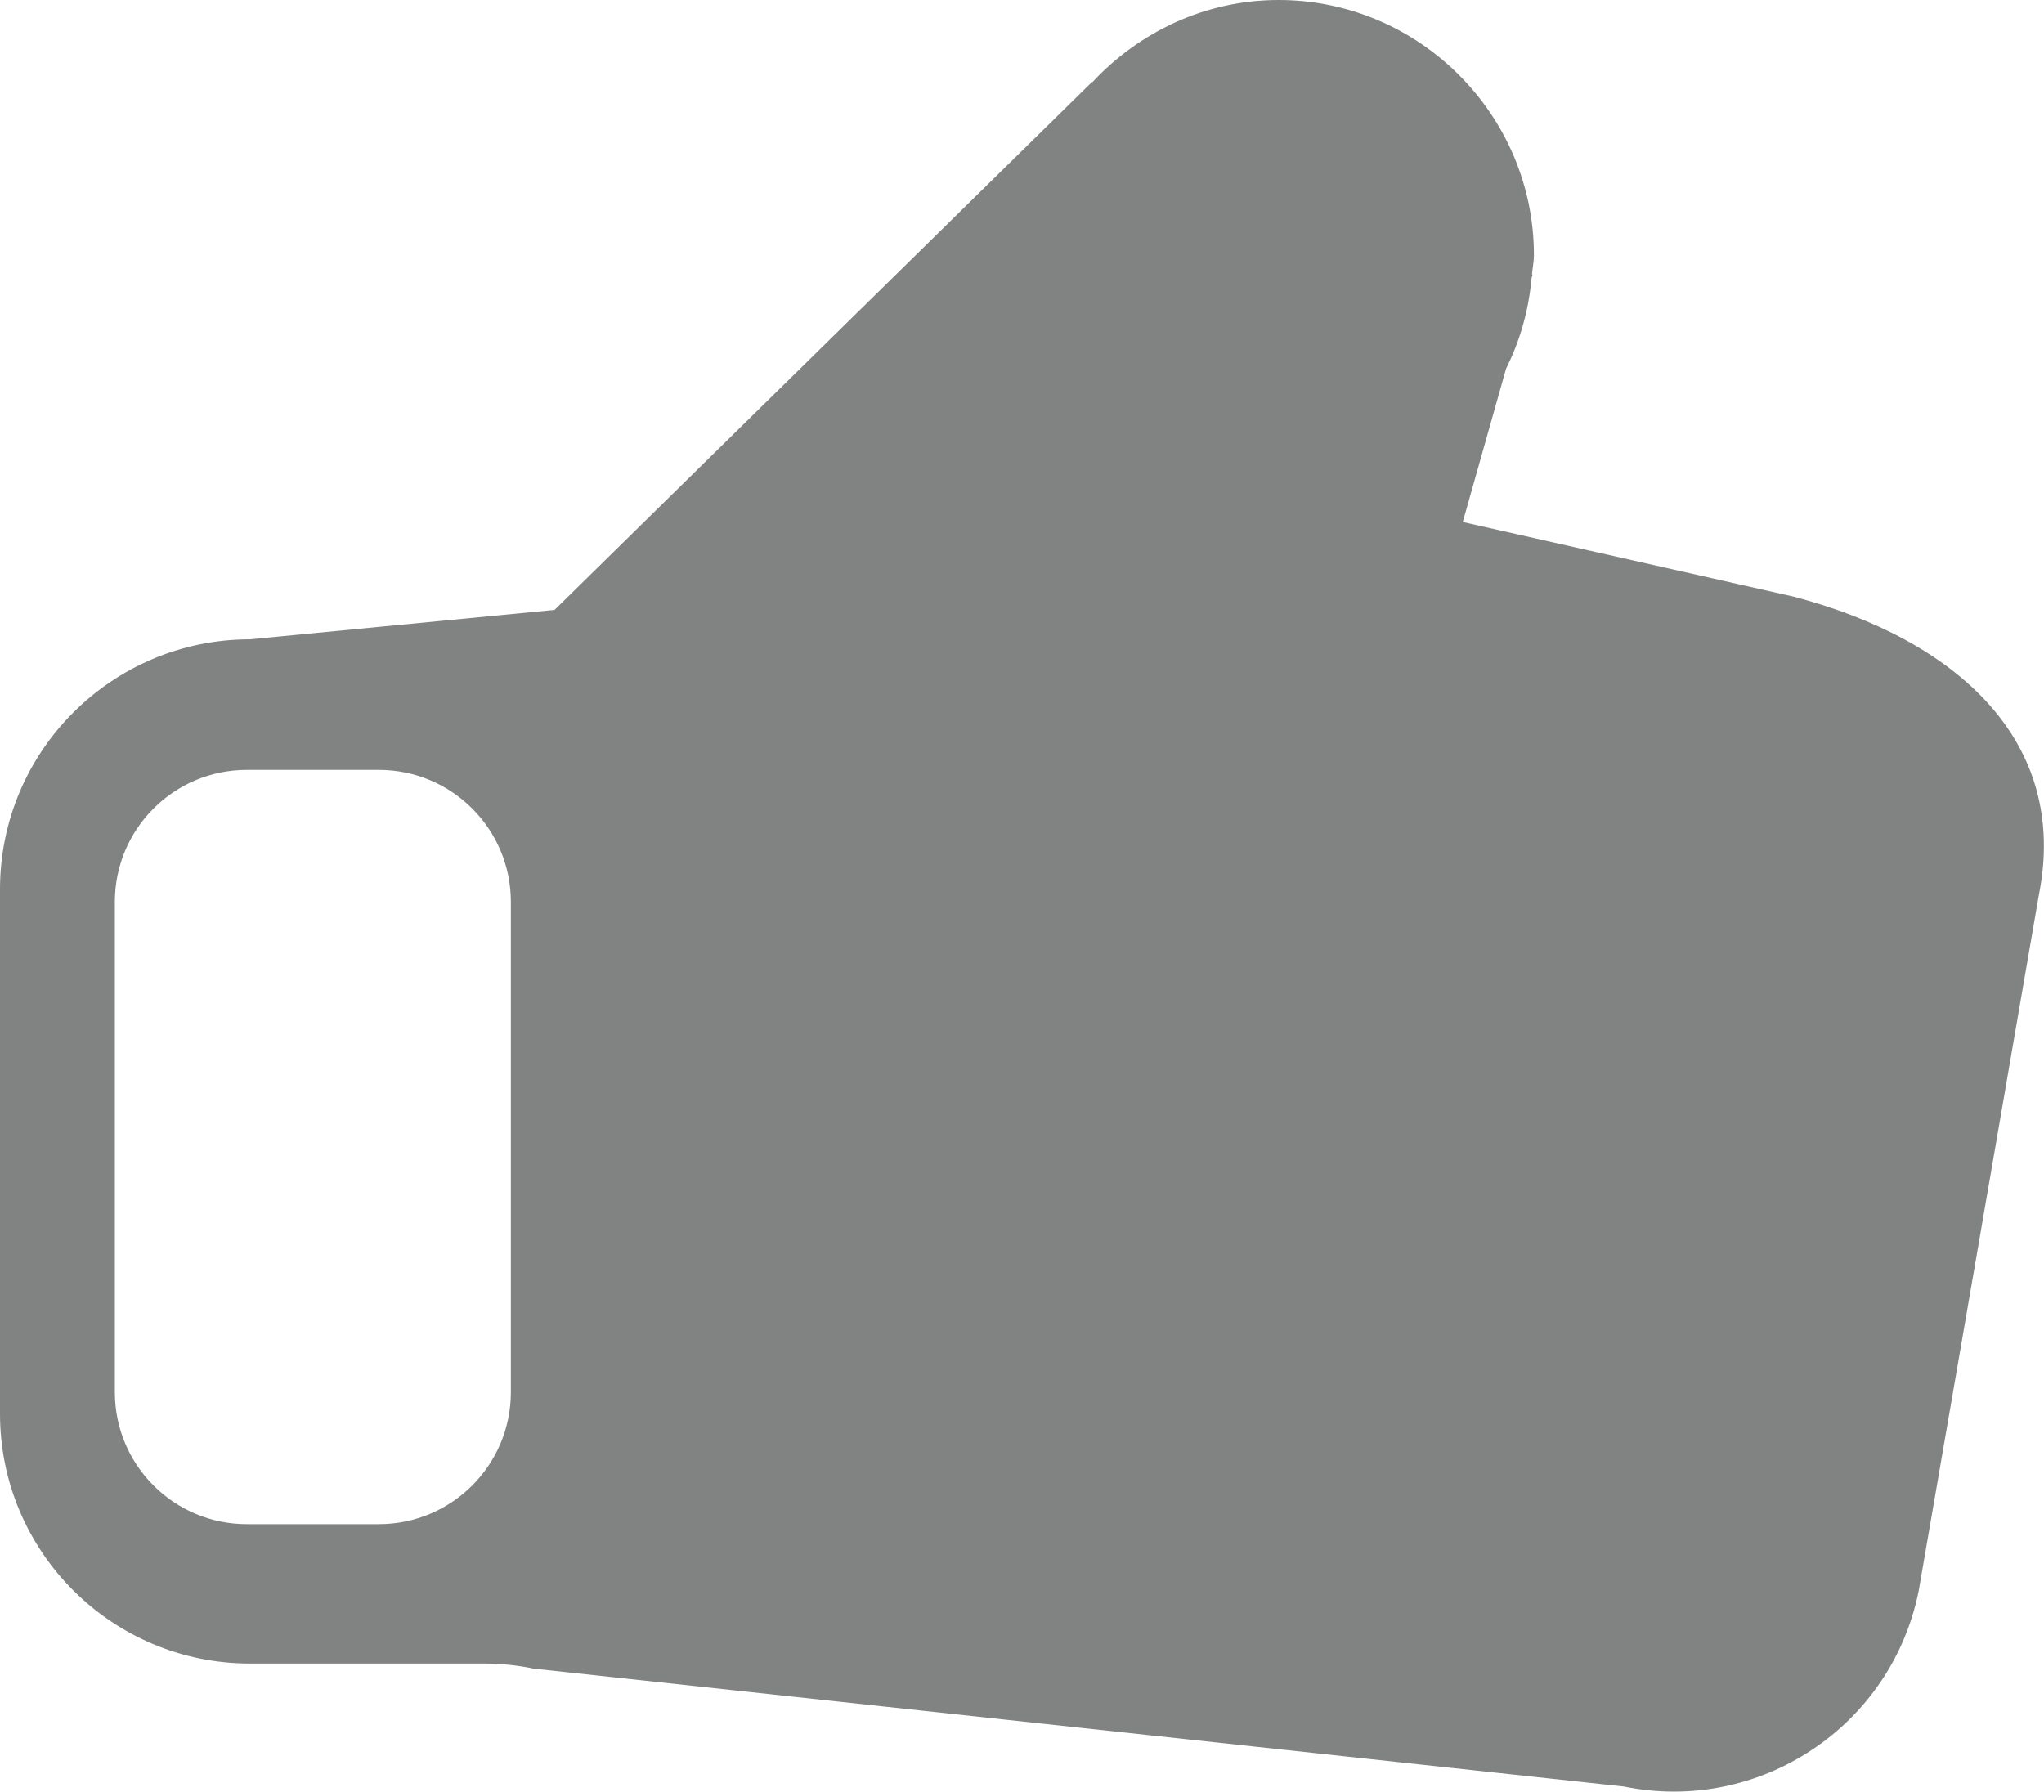
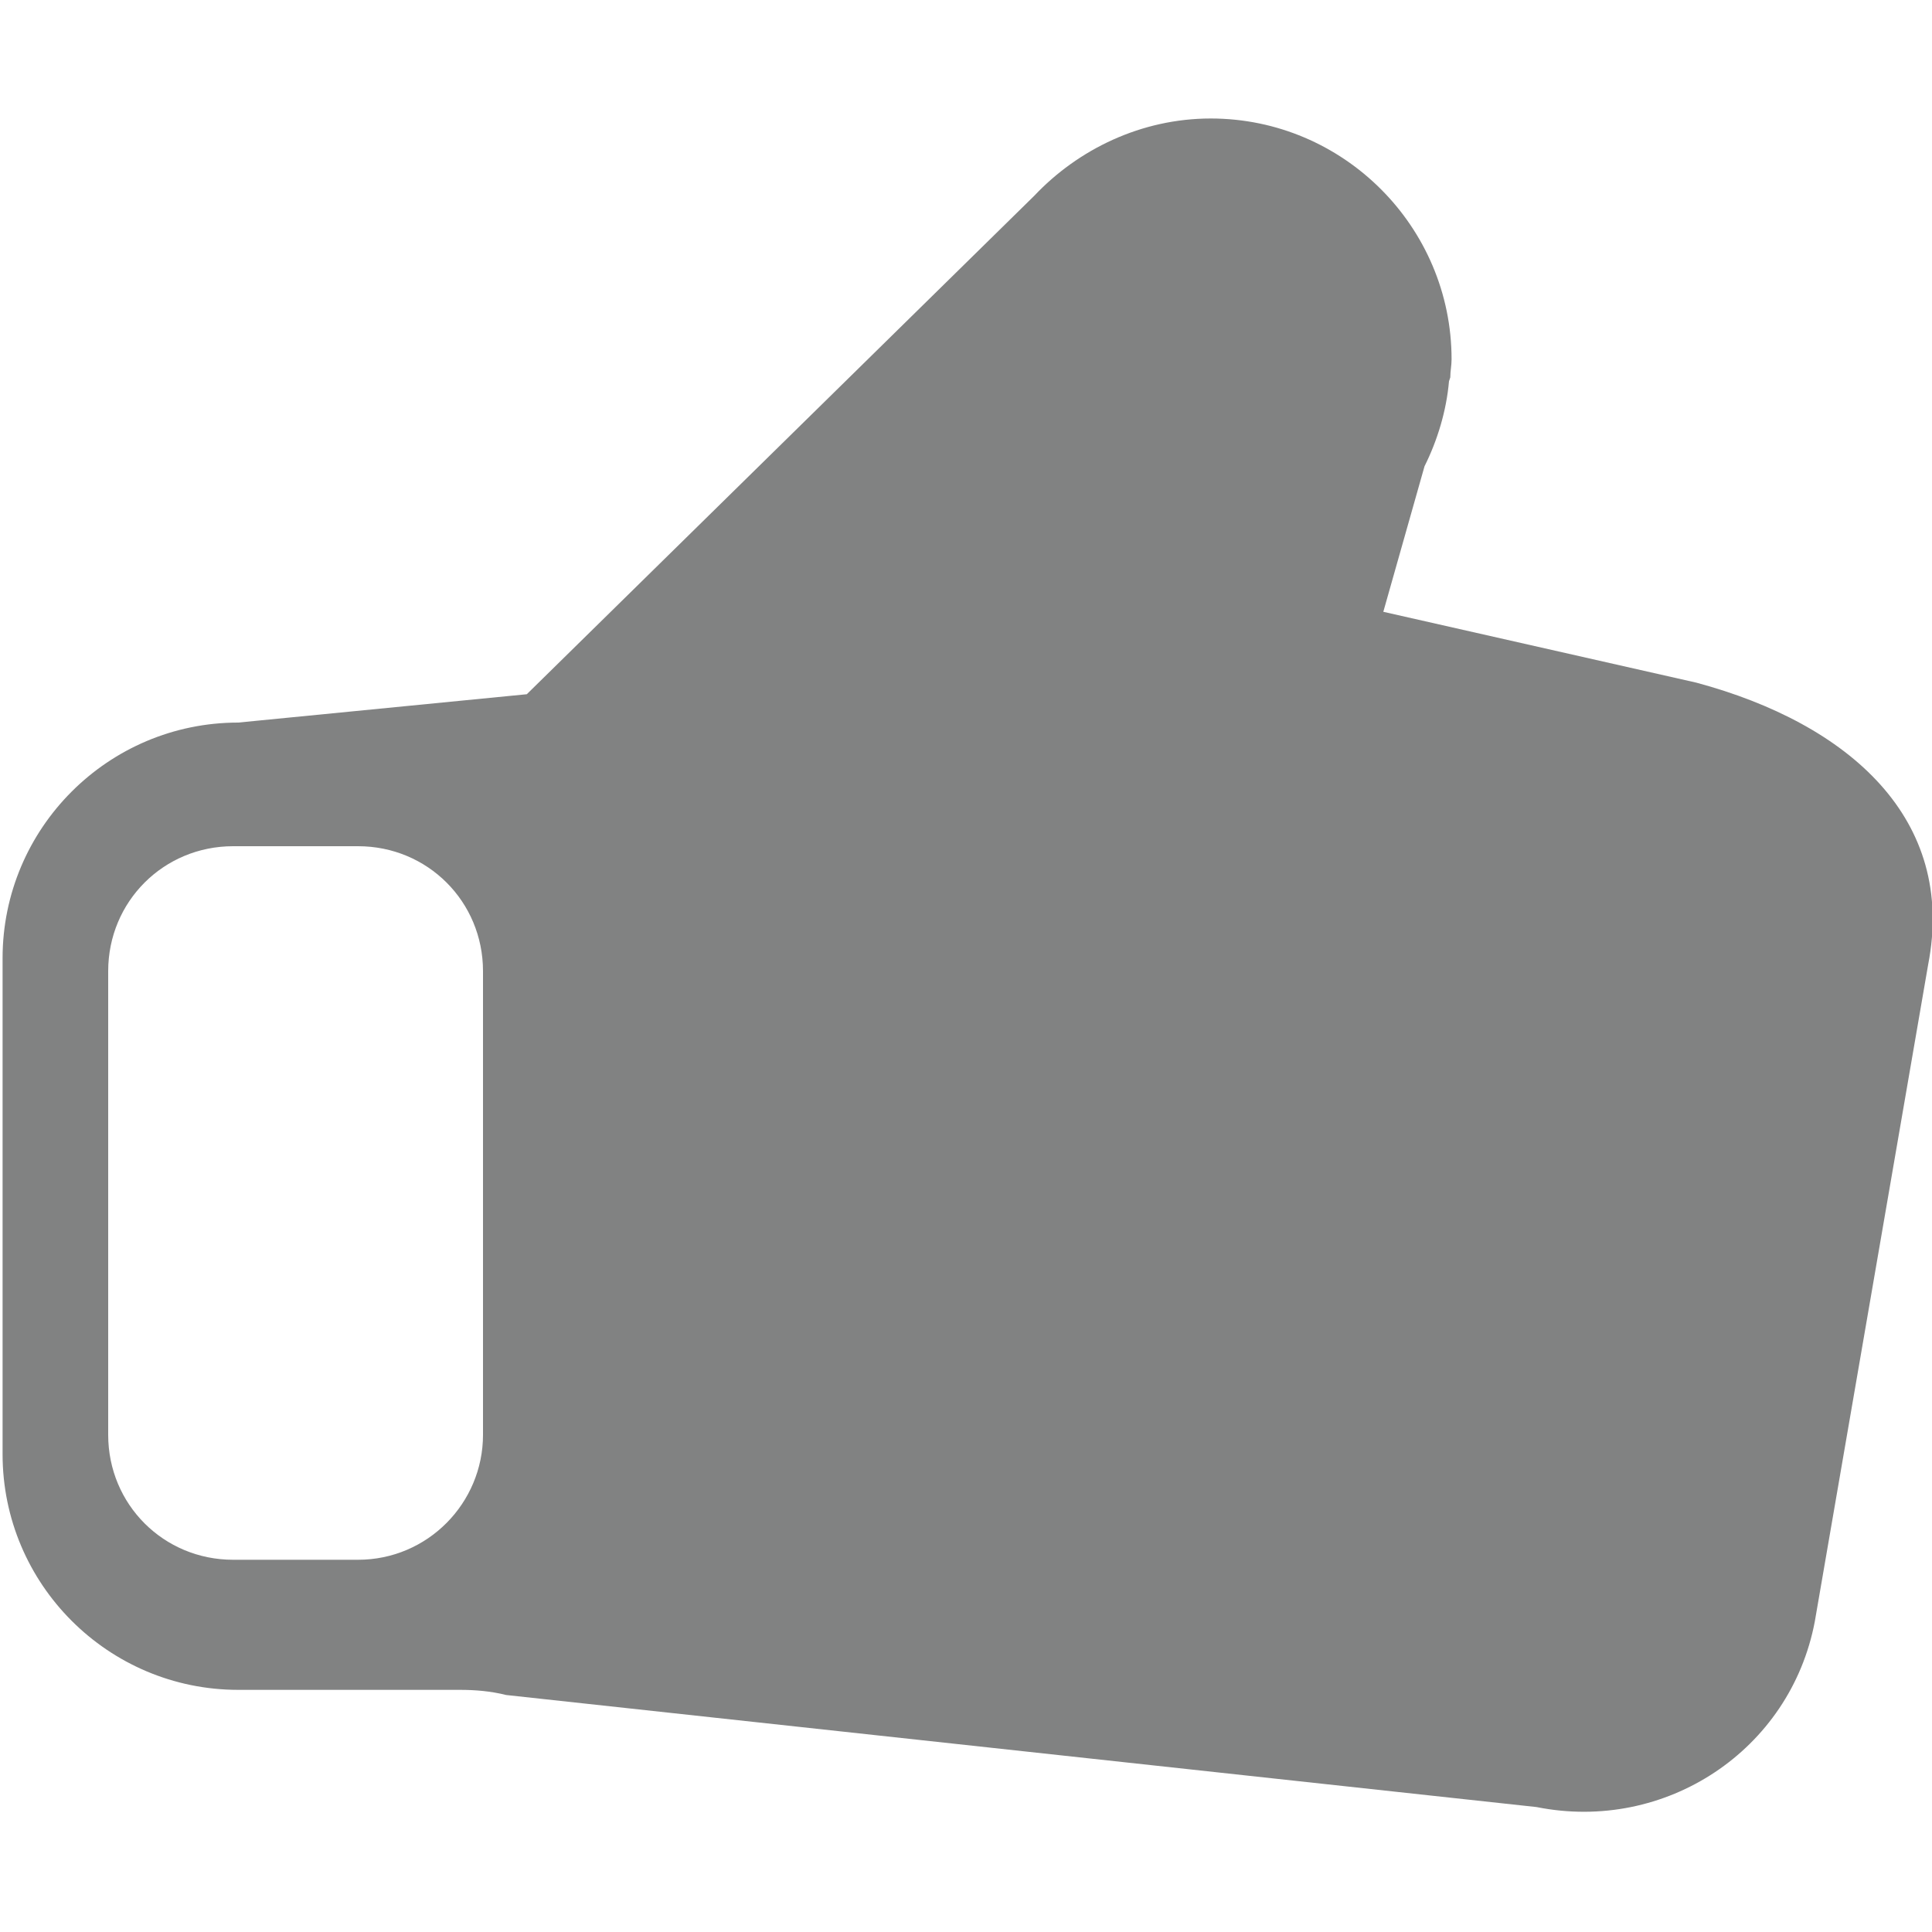
- <svg xmlns="http://www.w3.org/2000/svg" version="1.1" id="Layer_1" x="0px" y="0px" width="18.065px" height="15.836px" viewBox="0 0 18.065 15.836" enable-background="new 0 0 18.065 15.836" xml:space="preserve">
-   <path fill="#818282" d="M15.854,5.274l-2.926-0.66l0.383-1.356c0.123-0.246,0.2-0.515,0.225-0.8l0.009-0.031L13.54,2.425  c0.004-0.057,0.017-0.111,0.017-0.169C13.557,1.015,12.542,0,11.301,0c-0.651,0-1.235,0.284-1.648,0.728L9.65,0.726L4.901,5.391  l-2.692,0.26C0.99,5.651,0,6.64,0,7.86v4.636c0,1.22,0.99,2.208,2.209,2.208h2.07c0.146,0,0.295,0.015,0.438,0.045l9.635,1.042  c1.199,0.244,2.367-0.533,2.606-1.732l1.061-6.145C18.293,6.548,17.286,5.651,15.854,5.274 M4.515,12.305  c0,0.644-0.522,1.167-1.167,1.167H2.182c-0.645,0-1.167-0.523-1.167-1.167V7.972c0-0.645,0.522-1.167,1.167-1.167h1.166  c0.645,0,1.167,0.522,1.167,1.167V12.305z" />
+ <svg xmlns="http://www.w3.org/2000/svg" version="1.1" id="Layer_1" x="0px" y="0px" viewBox="-362 322.1 150 150" style="enable-background:new -362 322.1 150 150;" xml:space="preserve">
+   <style type="text/css">
+ 	.st0{fill:#818282;}
+ </style>
+   <path class="st0" d="M-230.3,375.1l-24.3-5.5l3.2-11.3c1-2,1.7-4.3,1.9-6.6l0.1-0.3l0,0c0-0.5,0.1-0.9,0.1-1.4  c0-10.3-8.4-18.7-18.7-18.7c-5.4,0-10.3,2.4-13.7,6l0,0l-39.4,38.7l-22.4,2.2c-10.1,0-18.3,8.2-18.3,18.3v38.5  c0,10.1,8.2,18.3,18.3,18.3h17.2c1.2,0,2.4,0.1,3.6,0.4l80,8.7c10,2,19.7-4.4,21.6-14.4l8.8-51  C-210.1,385.7-218.4,378.3-230.3,375.1 M-324.5,433.5c0,5.3-4.3,9.7-9.7,9.7h-9.7c-5.4,0-9.7-4.3-9.7-9.7v-36c0-5.4,4.3-9.7,9.7-9.7  h9.7c5.4,0,9.7,4.3,9.7,9.7C-324.5,397.5-324.5,433.5-324.5,433.5z" />
</svg>
